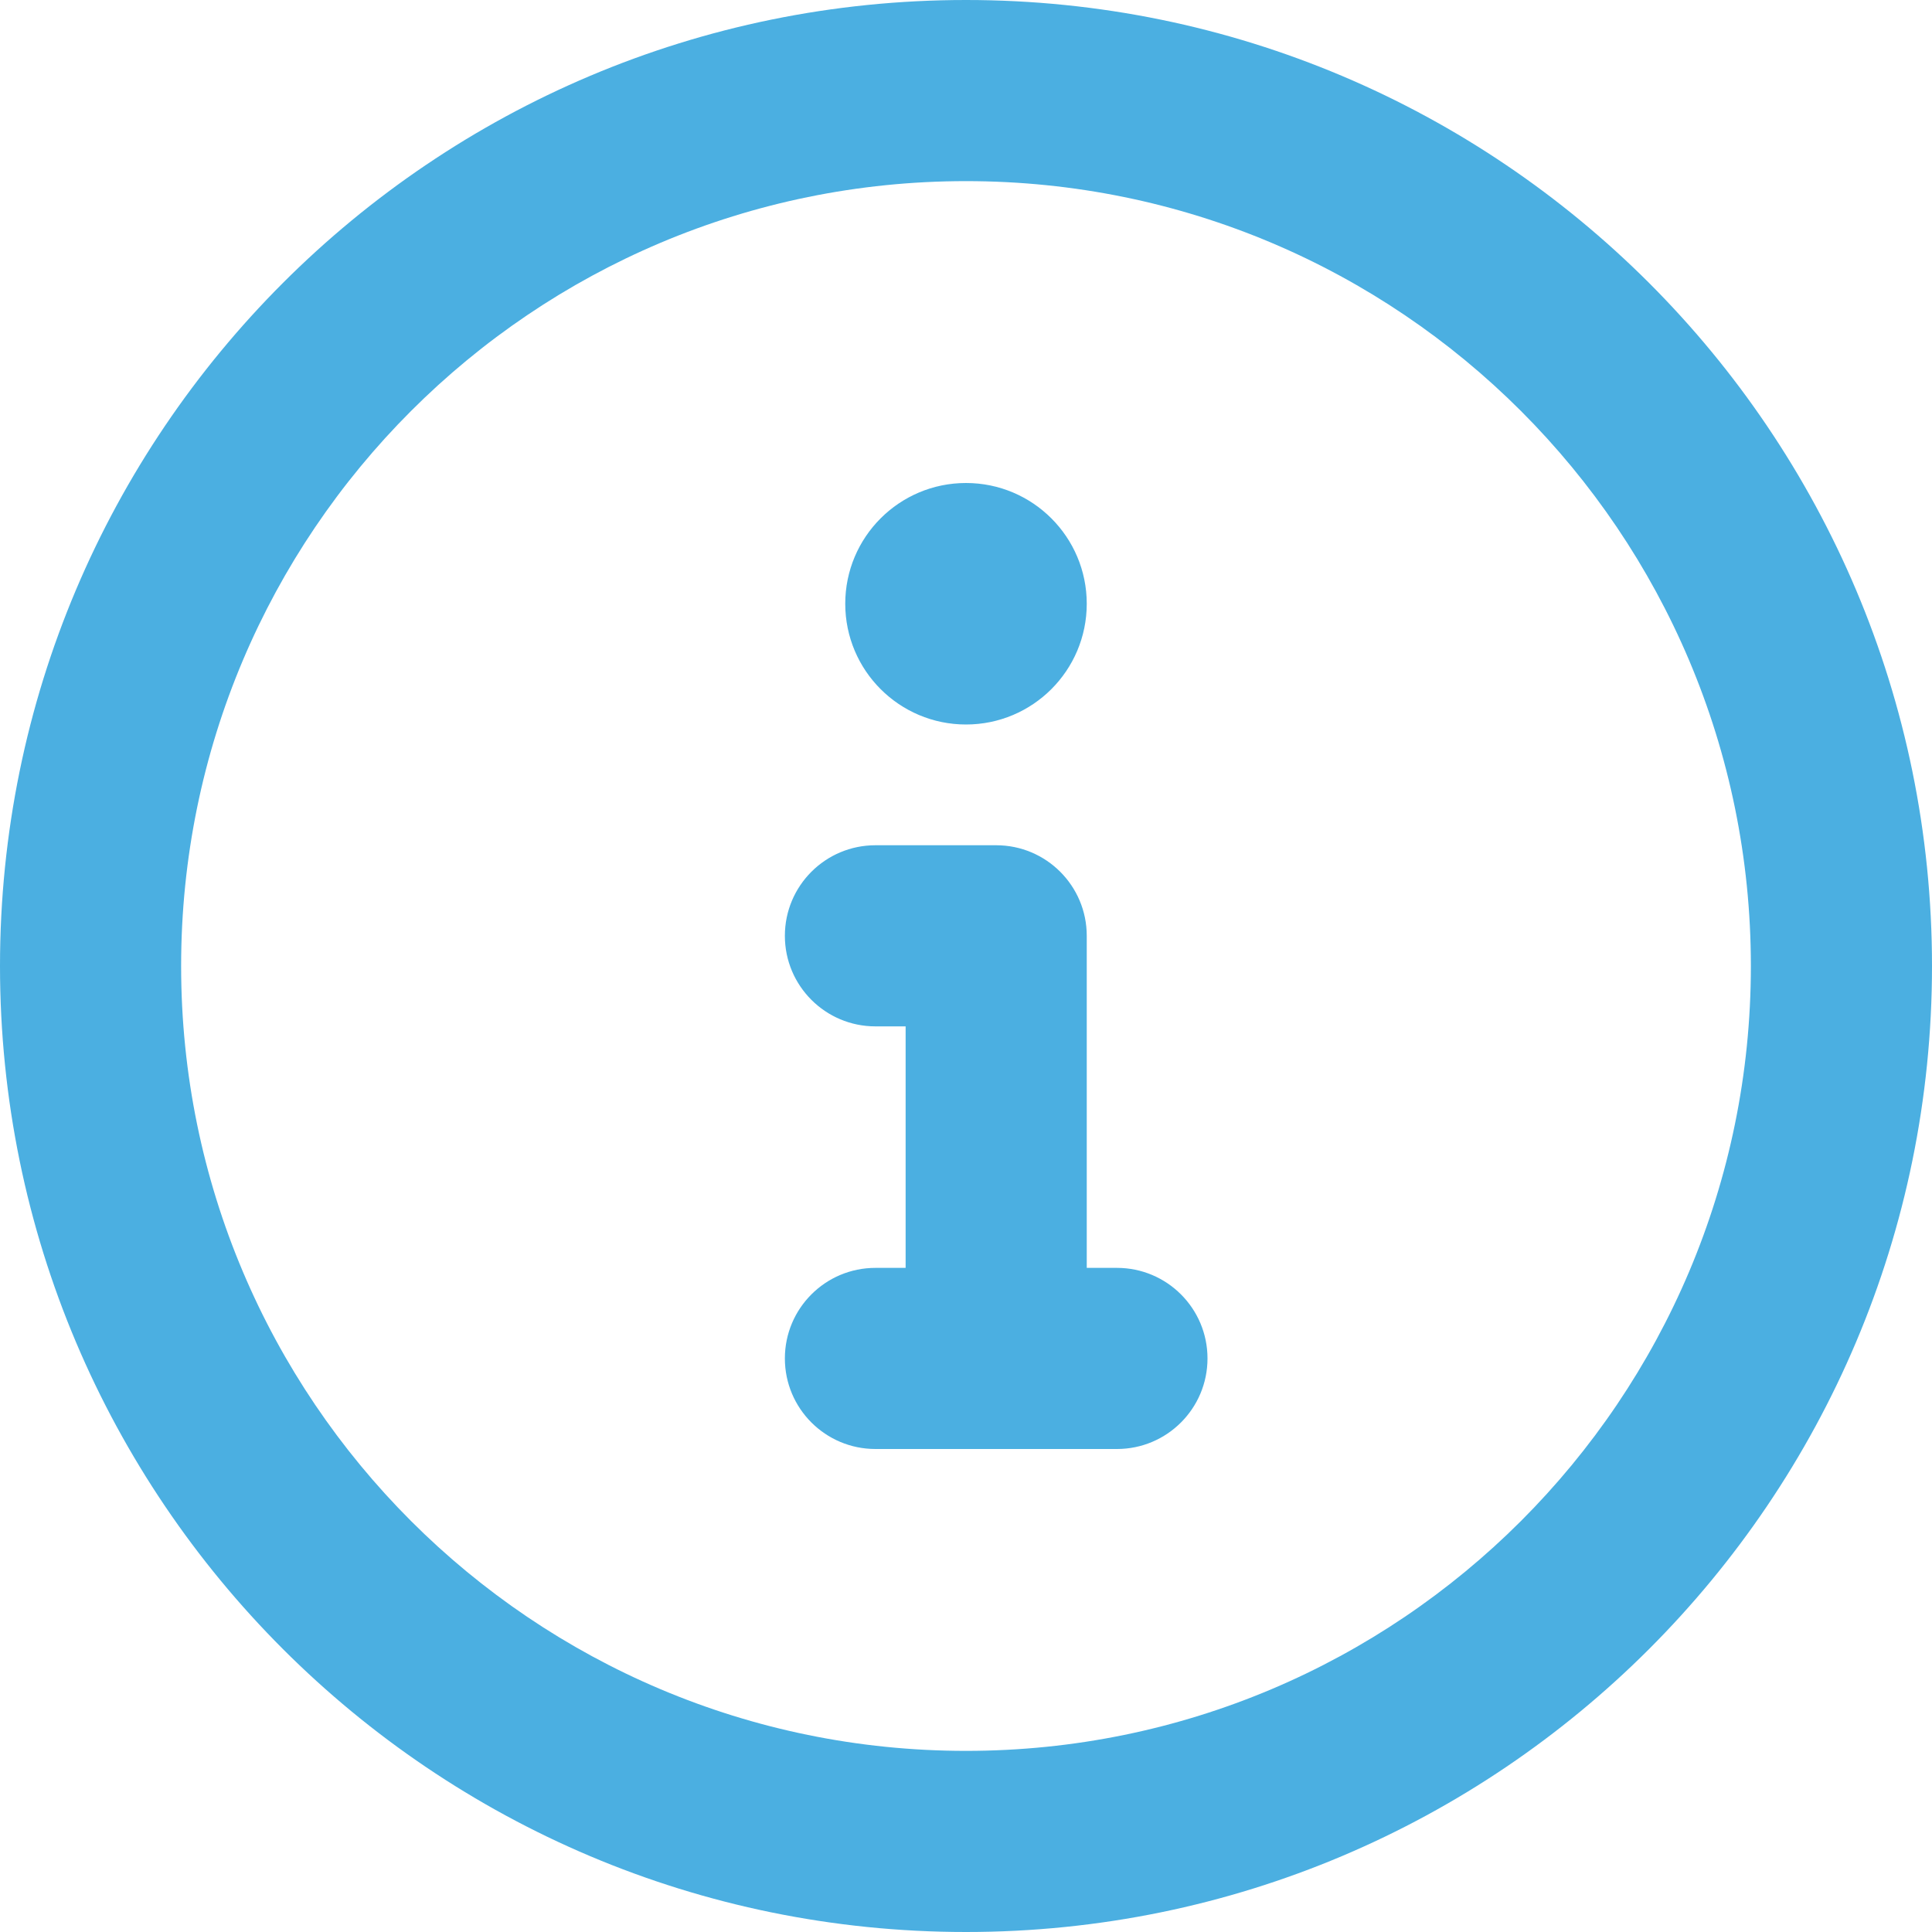
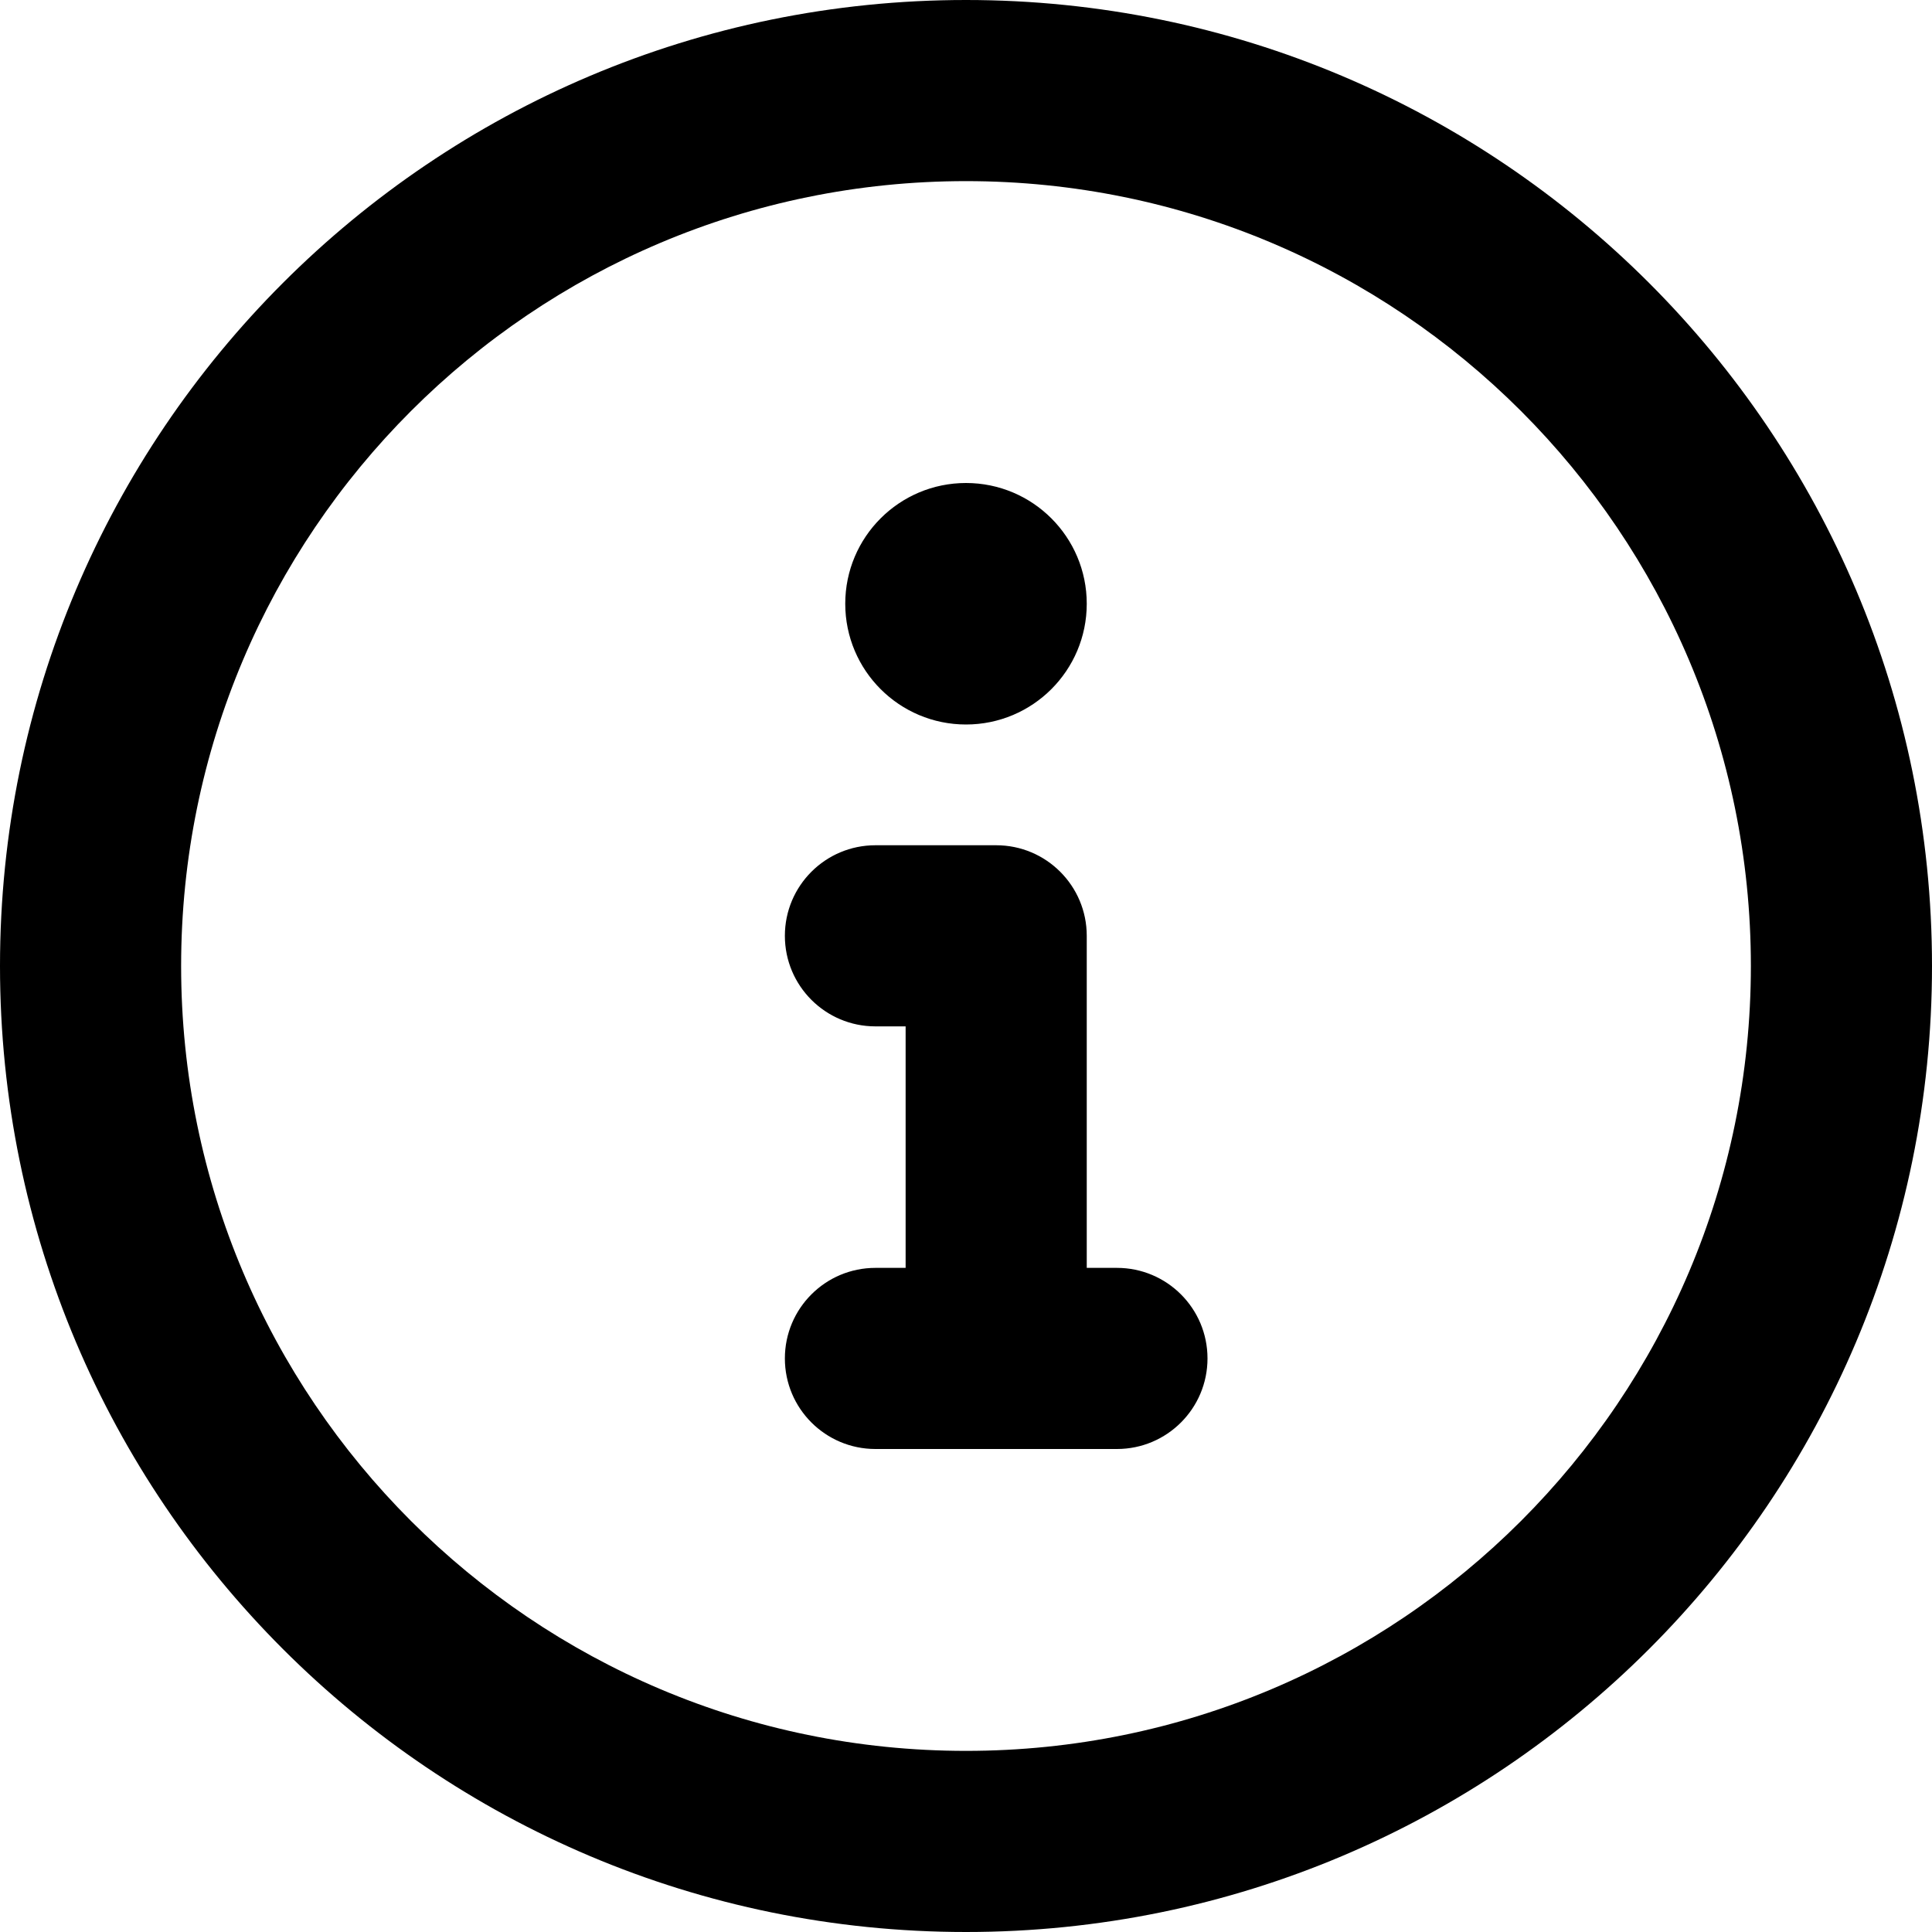
- <svg xmlns="http://www.w3.org/2000/svg" width="16px" height="16px" viewBox="0 0 16 16" fill="#4bafe1">
+ <svg xmlns="http://www.w3.org/2000/svg" width="16px" height="16px" viewBox="0 0 16 16" fill="currentColor">
  <path d="M0 8a8 8 0 1 1 16 0A8 8 0 0 1 0 8Zm8-6.5a6.5 6.5 0 1 0 0 13 6.5 6.5 0 0 0 0-13ZM6.5 7.75A.75.75 0 0 1 7.25 7h1a.75.75 0 0 1 .75.75v2.75h.25a.75.75 0 0 1 0 1.5h-2a.75.75 0 0 1 0-1.5h.25v-2h-.25a.75.75 0 0 1-.75-.75ZM8 6a1 1 0 1 1 0-2 1 1 0 0 1 0 2Z" />
</svg>
